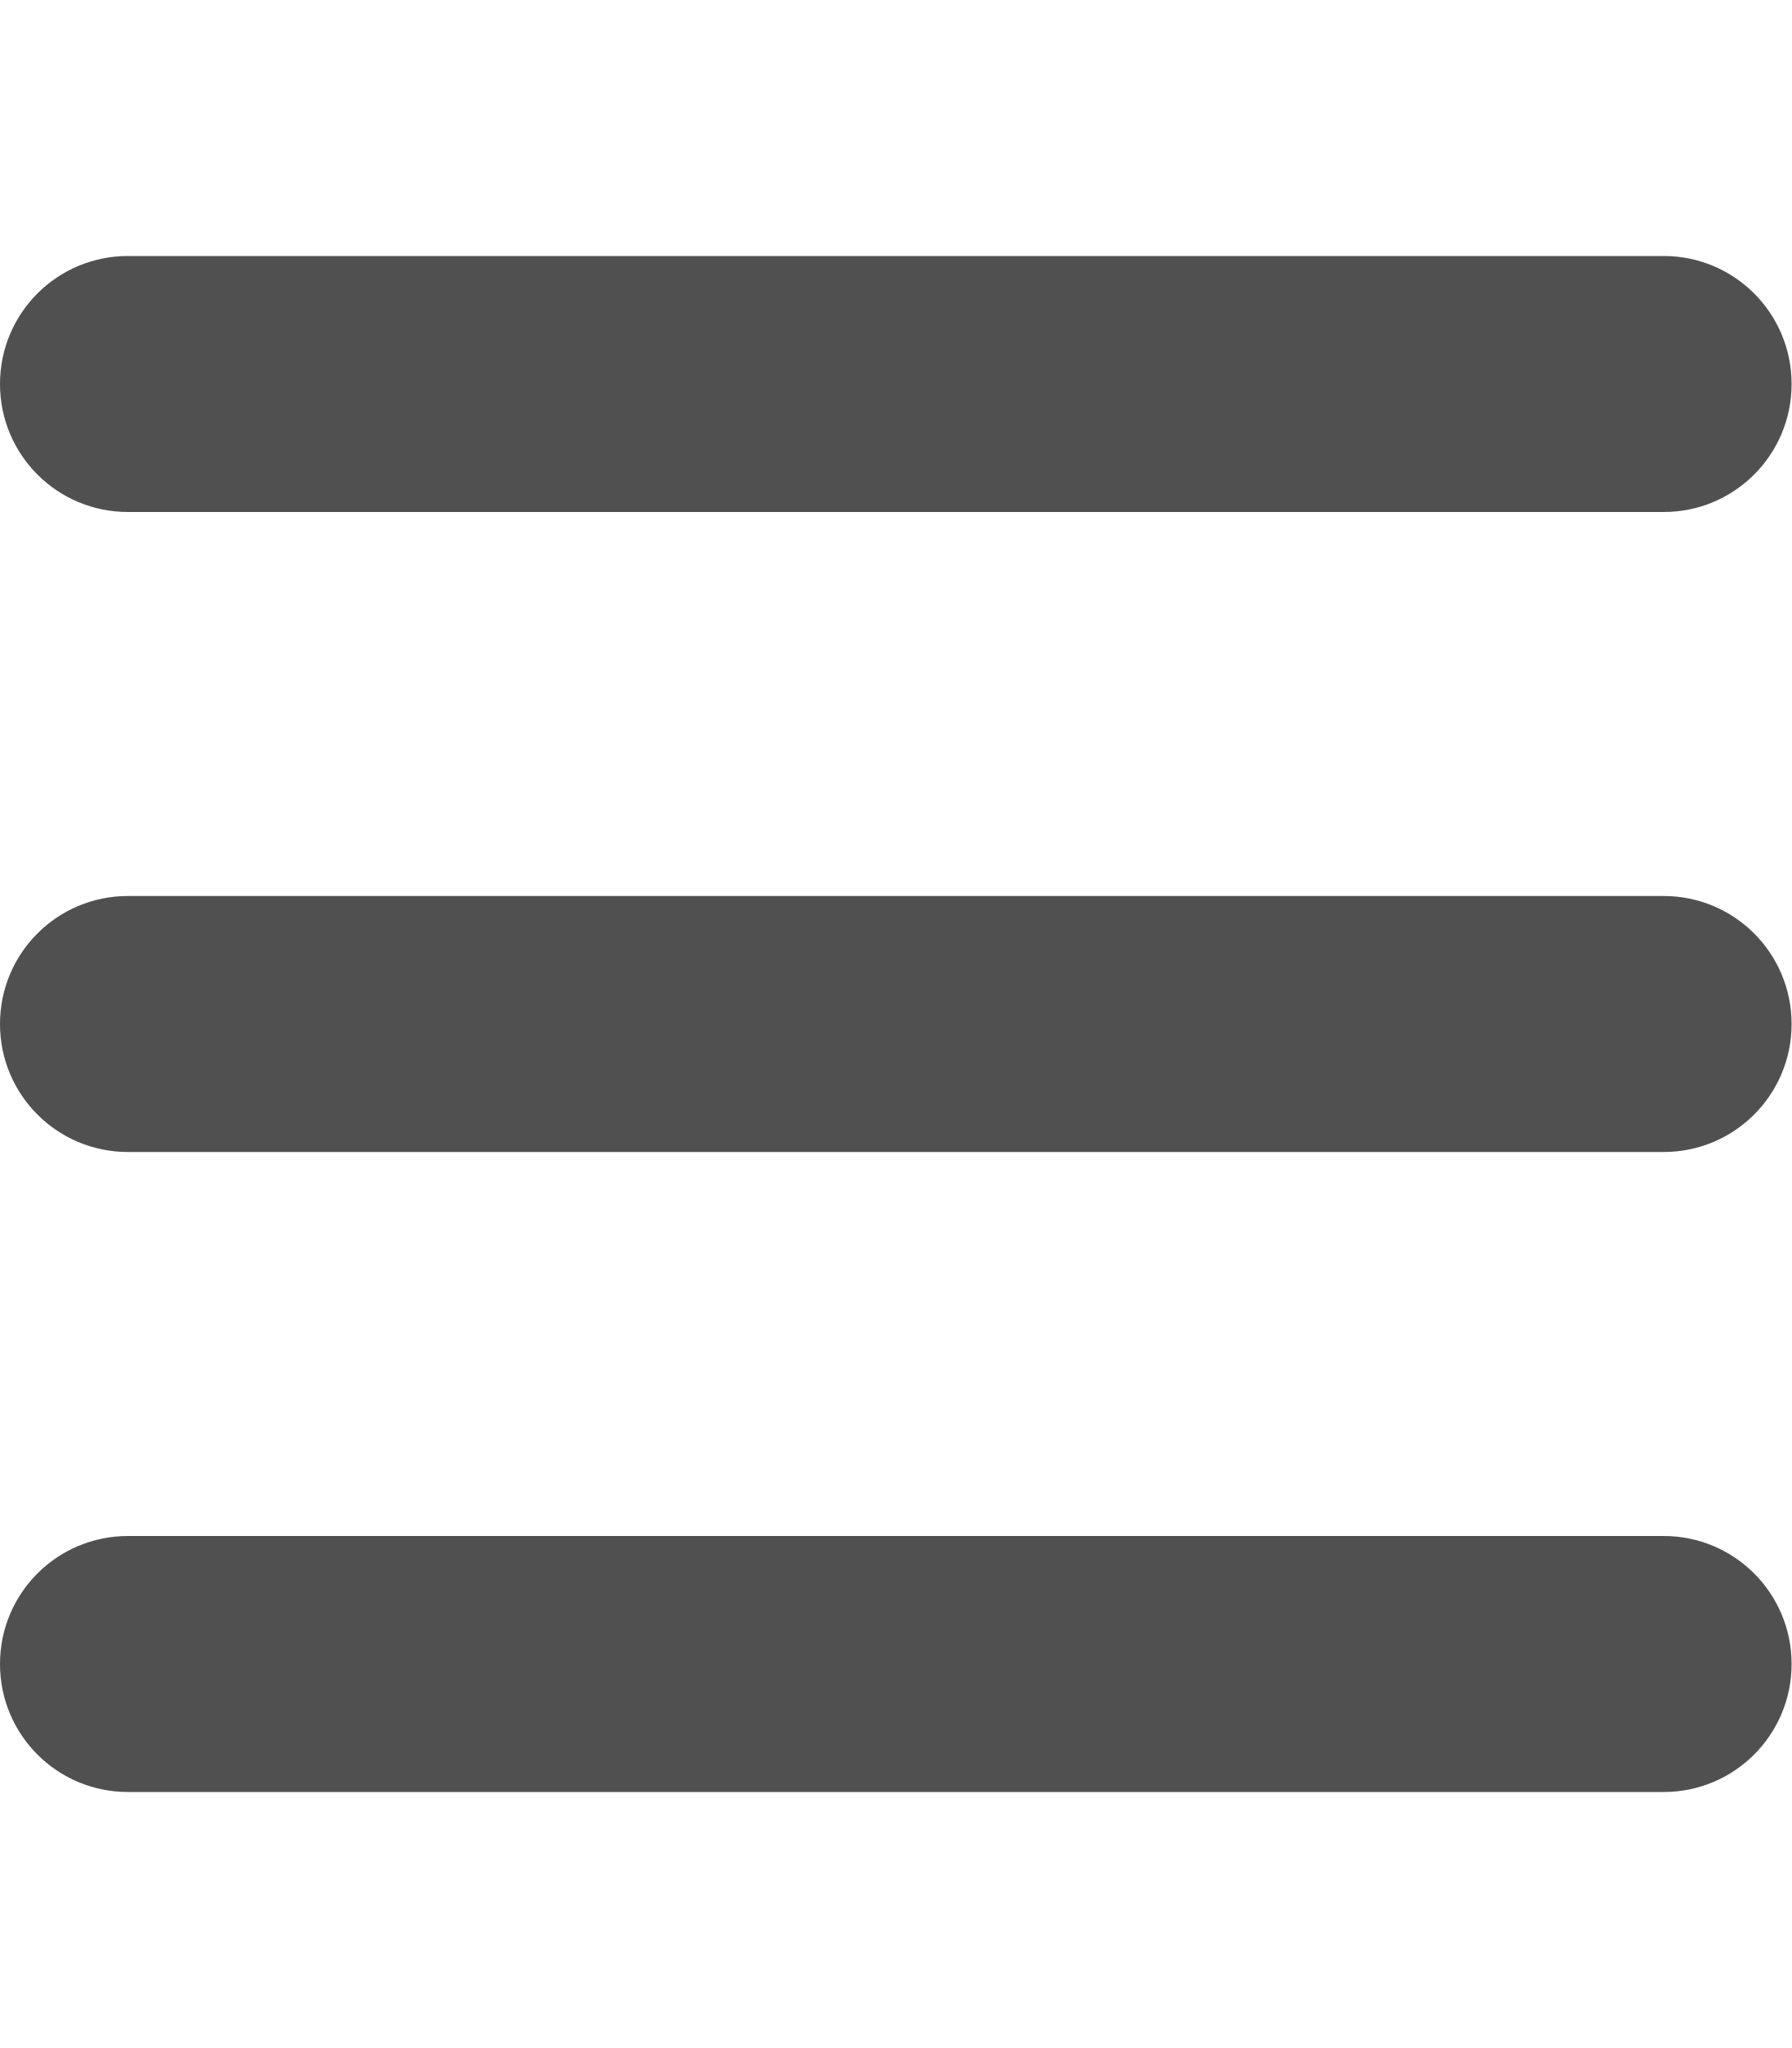
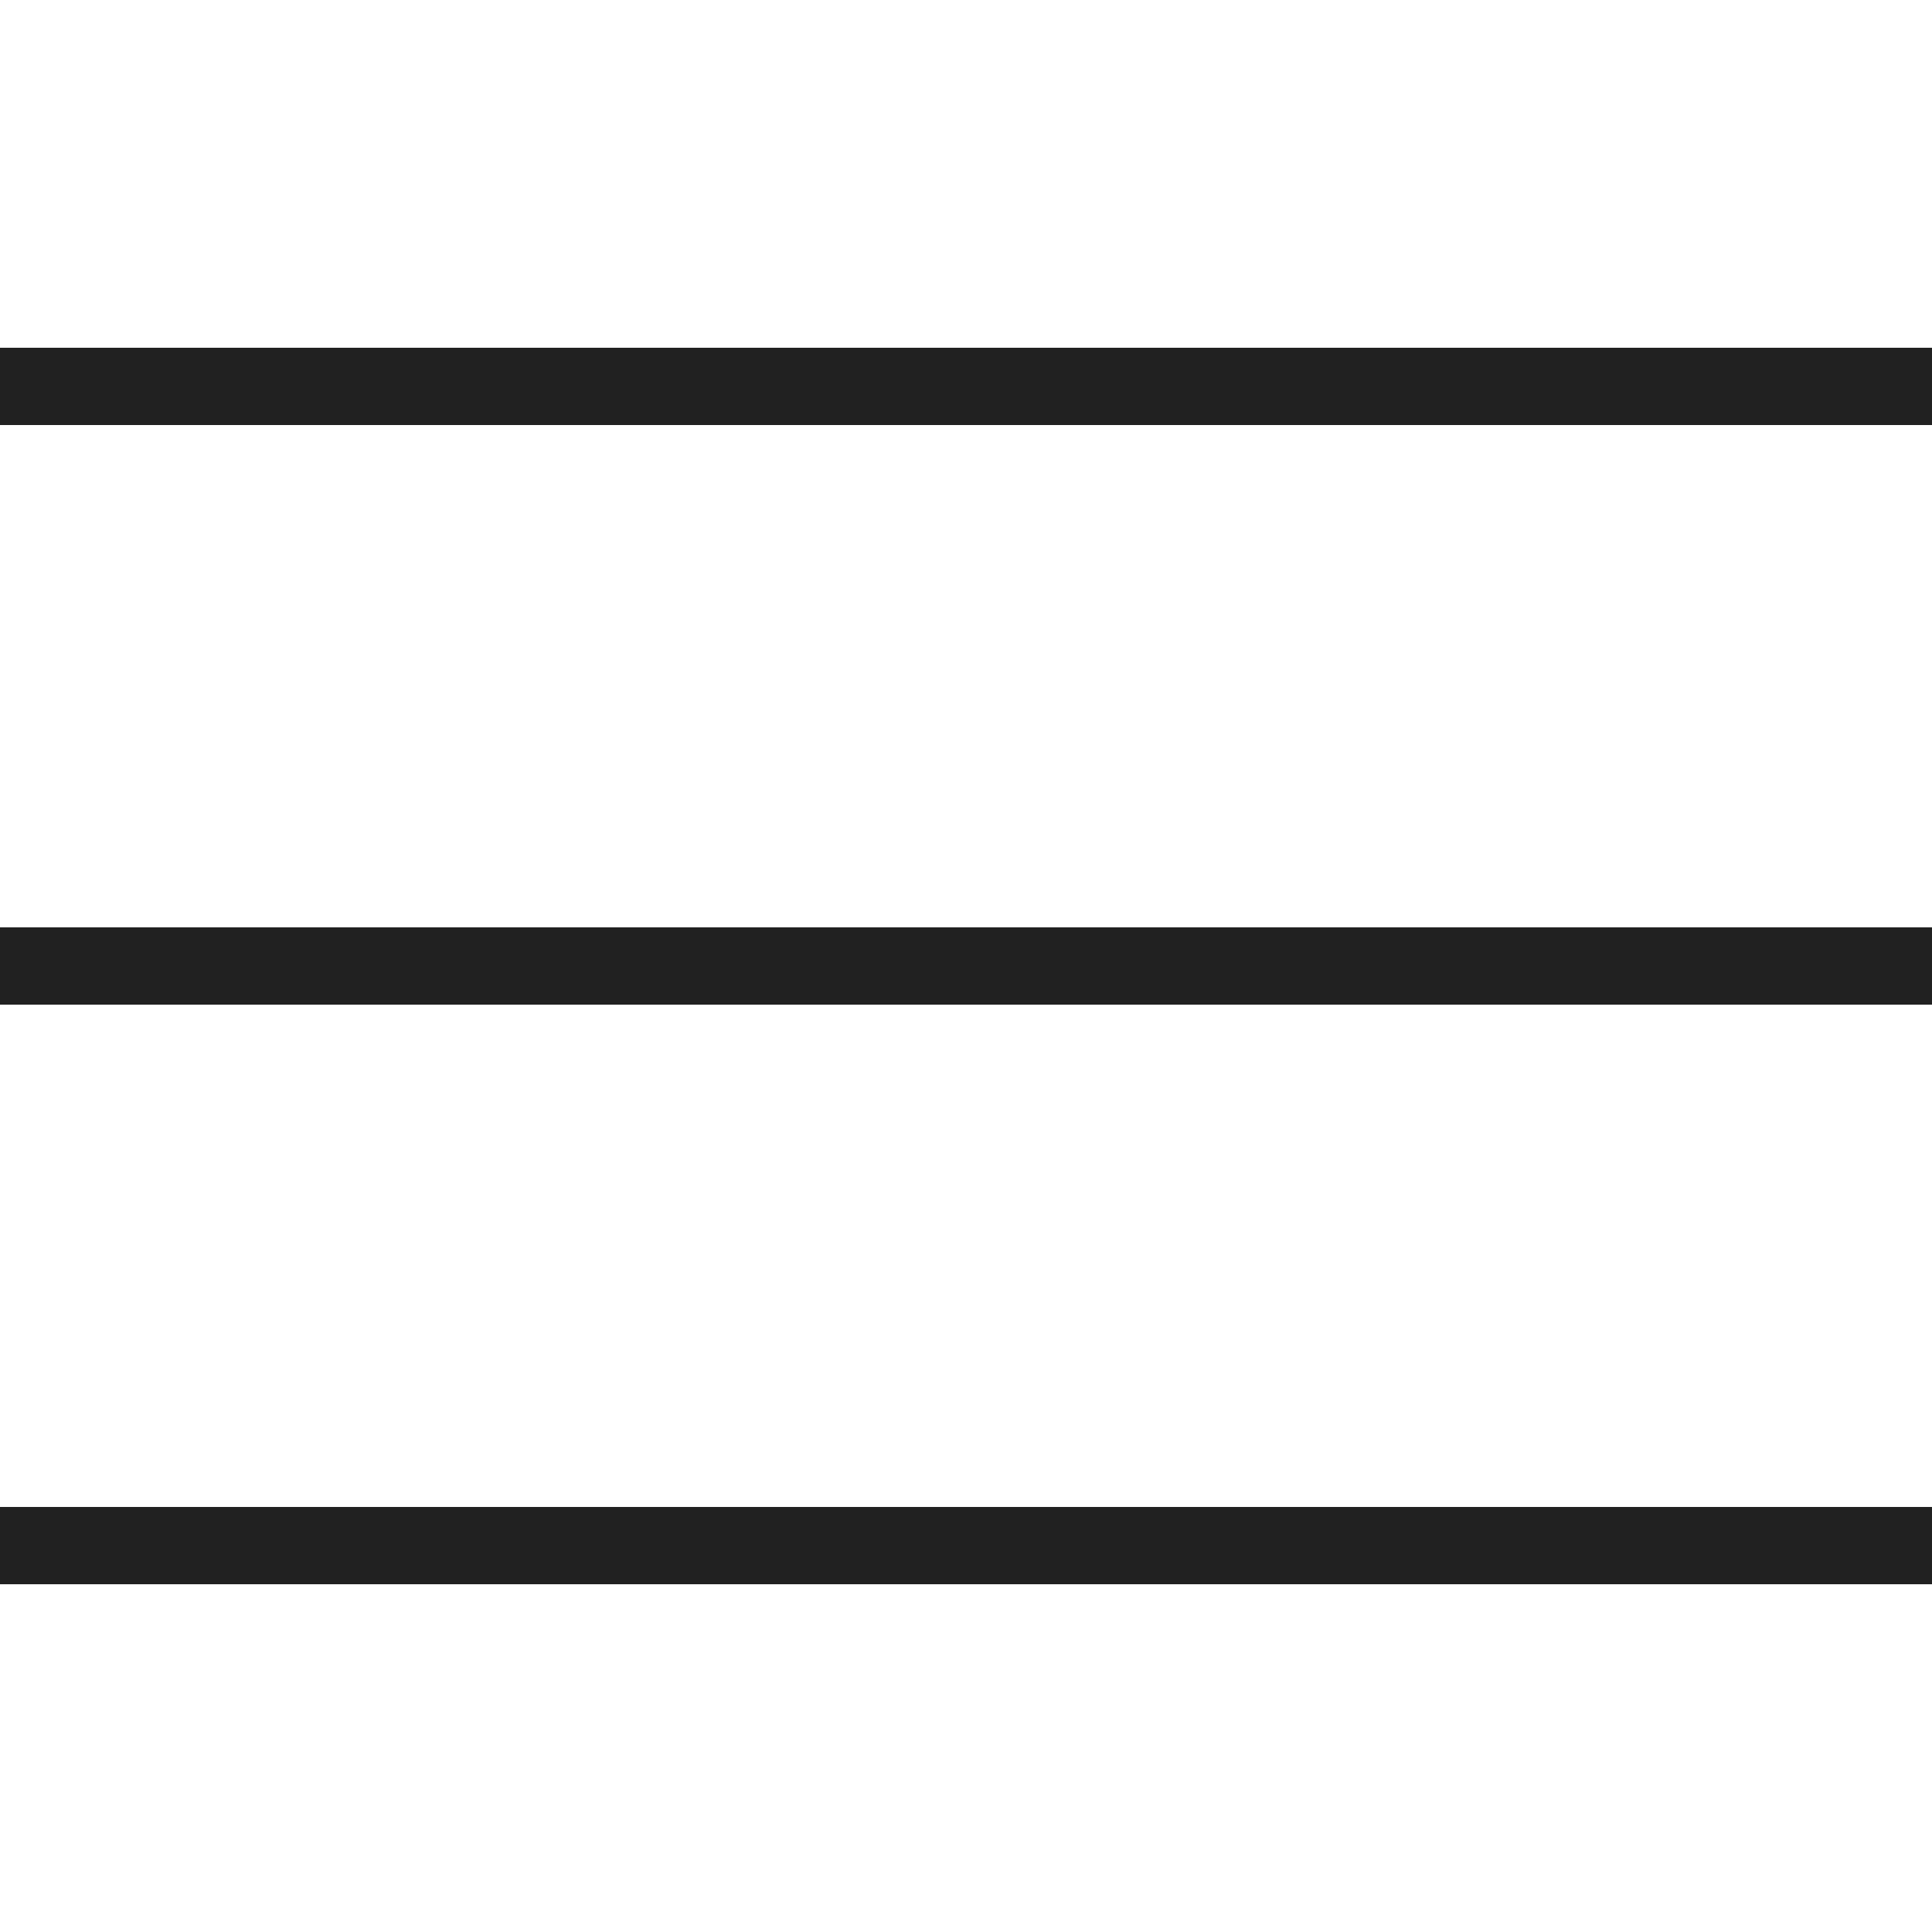
- <svg xmlns="http://www.w3.org/2000/svg" height="1em" viewBox="0 0 448 512">
-   <style>svg{fill:#505050}</style>
-   <path d="M0 96C0 78.3 14.3 64 32 64H416c17.7 0 32 14.3 32 32s-14.3 32-32 32H32C14.3 128 0 113.7 0 96zM0 256c0-17.7 14.3-32 32-32H416c17.7 0 32 14.3 32 32s-14.3 32-32 32H32c-17.7 0-32-14.3-32-32zM448 416c0 17.7-14.3 32-32 32H32c-17.7 0-32-14.3-32-32s14.3-32 32-32H416c17.7 0 32 14.3 32 32z" />
+ <svg xmlns="http://www.w3.org/2000/svg" viewBox="0,0,256,256" width="35px" height="35px">
+   <g fill="#212121" fill-rule="nonzero" stroke="none" stroke-width="1" stroke-linecap="butt" stroke-linejoin="miter" stroke-miterlimit="10" stroke-dasharray="" stroke-dashoffset="0" font-family="none" font-weight="none" font-size="none" text-anchor="none" style="mix-blend-mode: normal">
+     <g transform="scale(5.12,5.12)">
+       <path d="M0,9v2h50v-2zM0,24v2h50v-2zM0,39v2h50v-2z" />
+     </g>
+   </g>
</svg>
